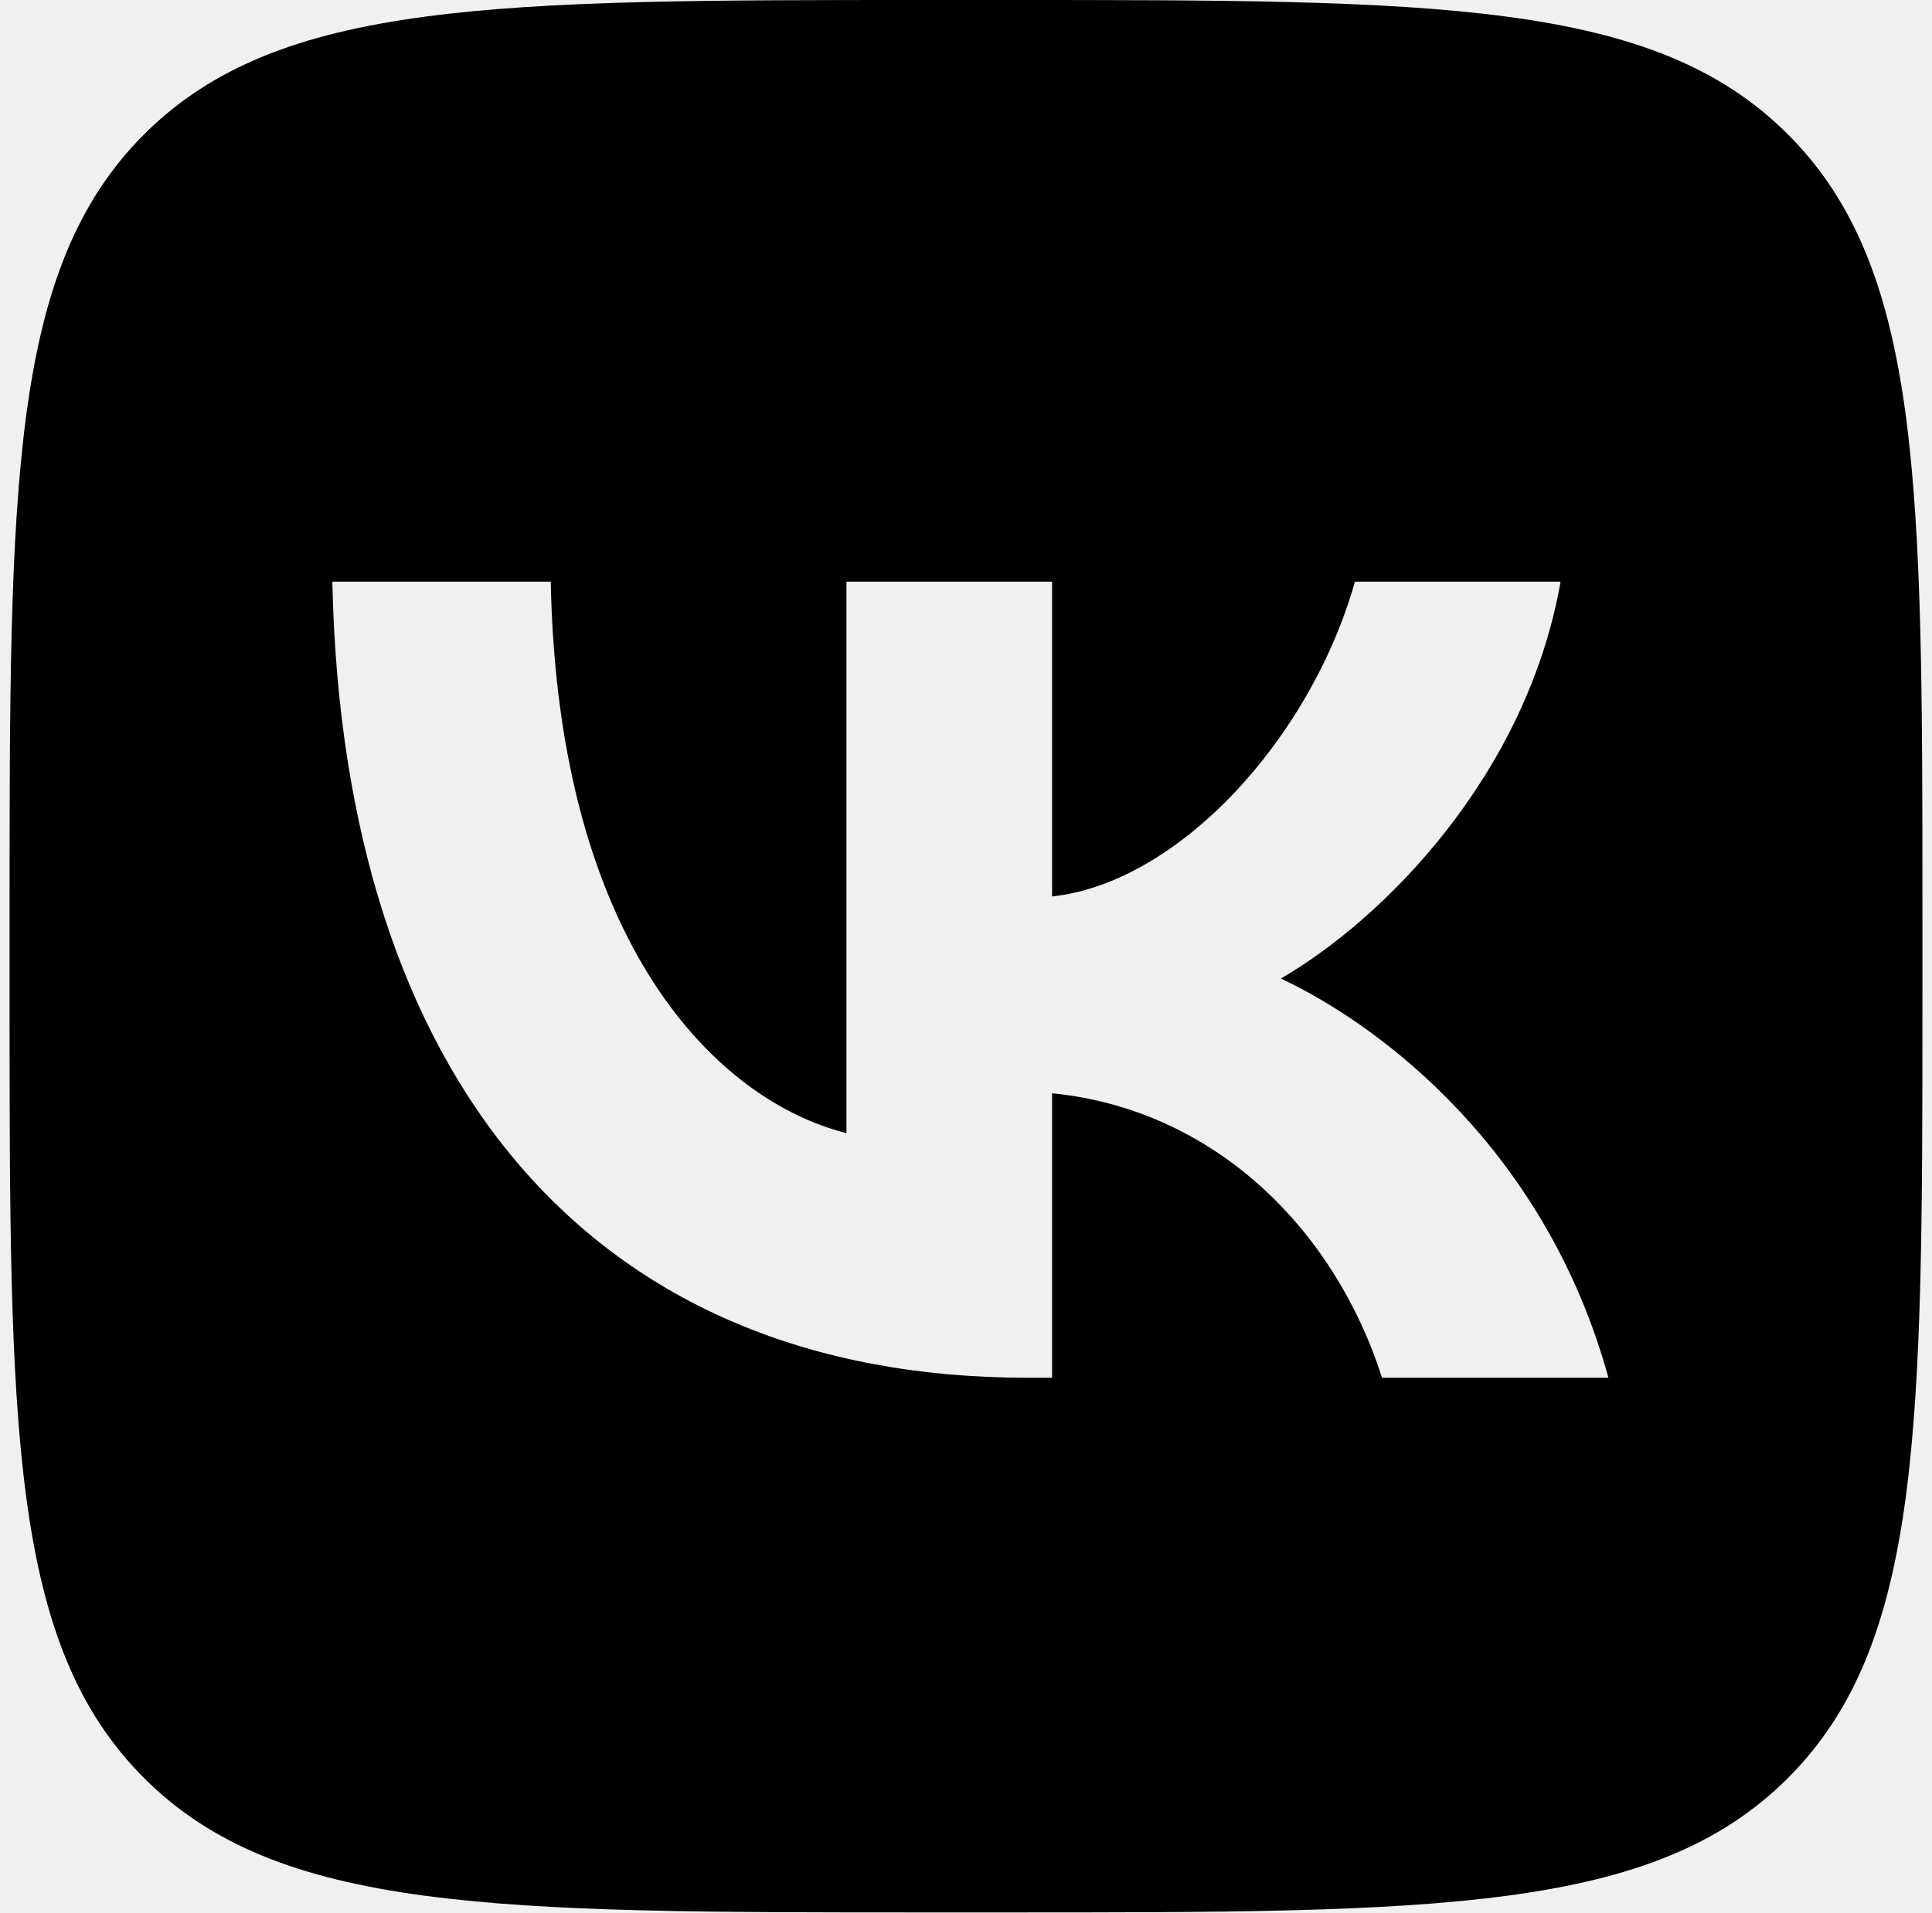
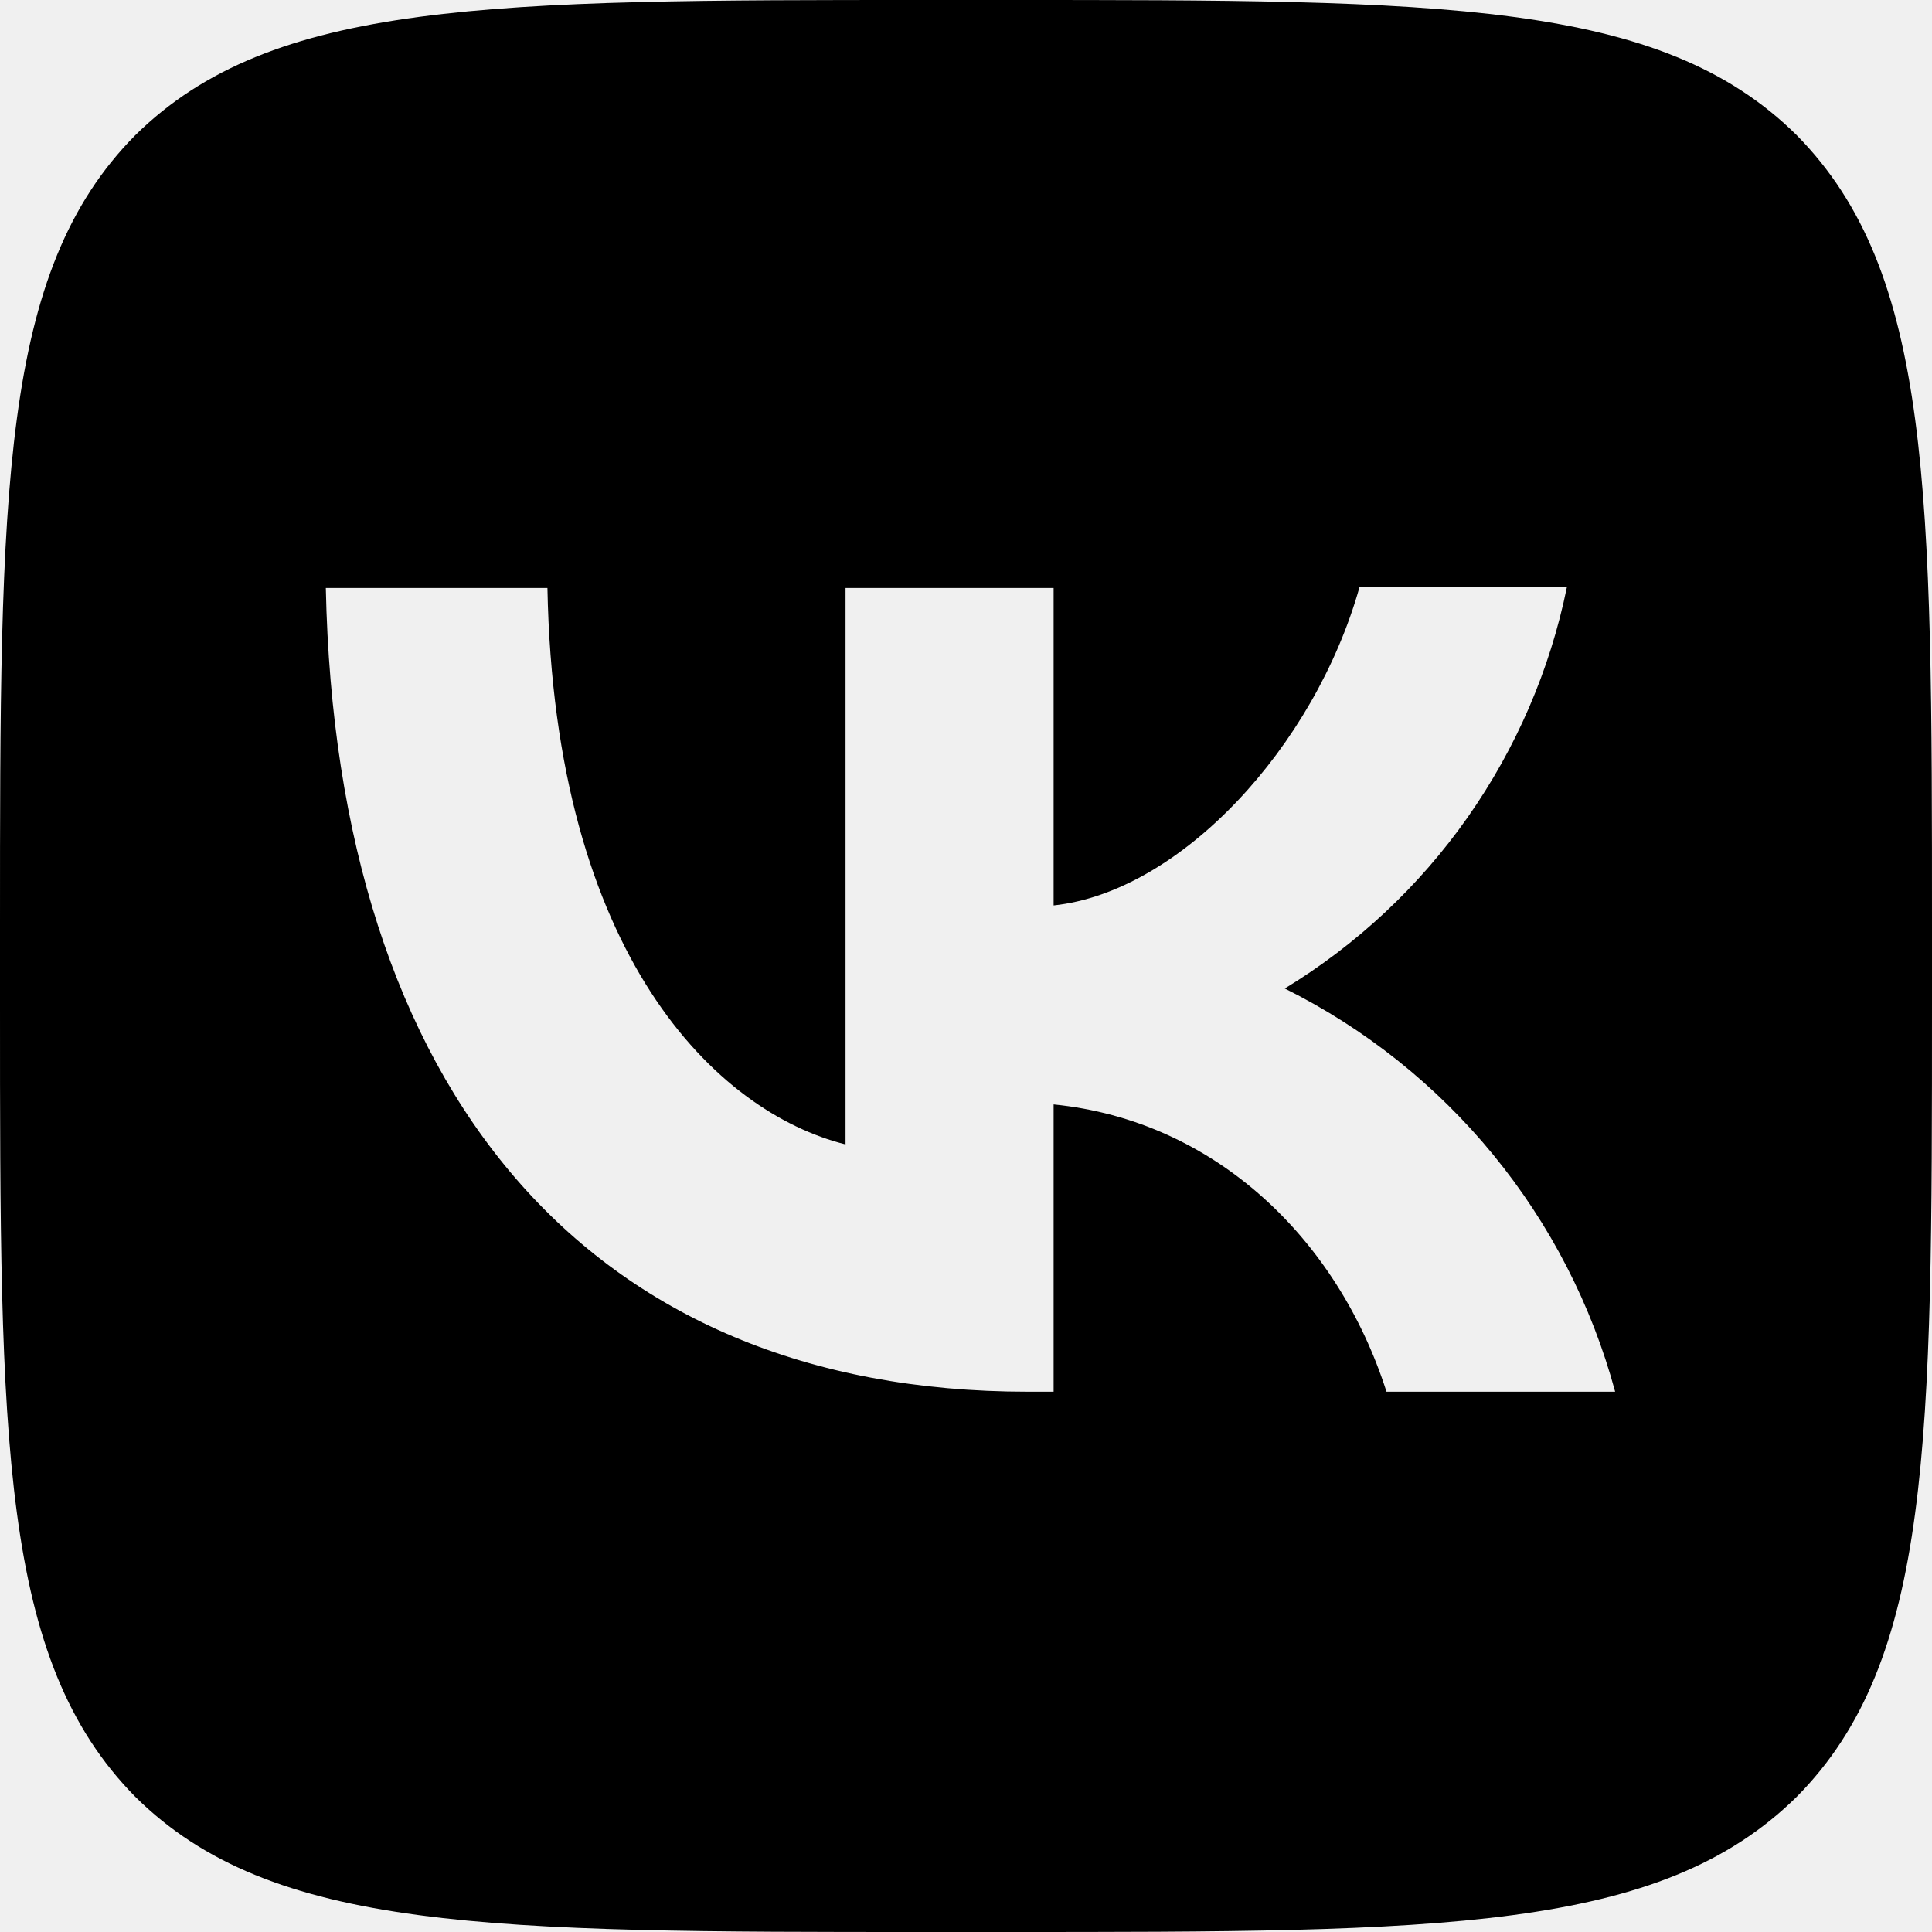
- <svg xmlns="http://www.w3.org/2000/svg" width="101" height="100" viewBox="0 0 101 100" fill="none">
-   <g clip-path="url(#clip0_2_16)">
-     <path fill-rule="evenodd" clip-rule="evenodd" d="M7.529 7.029C0.5 14.059 0.5 25.373 0.5 48V52C0.5 74.627 0.5 85.941 7.529 92.971C14.559 100 25.873 100 48.5 100H52.5C75.127 100 86.441 100 93.471 92.971C100.5 85.941 100.5 74.627 100.5 52V48C100.5 25.373 100.5 14.059 93.471 7.029C86.441 0 75.127 0 52.5 0H48.5C25.873 0 14.559 0 7.529 7.029ZM17.375 30.417C17.917 56.417 30.917 72.042 53.708 72.042H55V57.167C63.375 58 69.708 64.125 72.25 72.042H84.084C80.834 60.209 72.291 53.667 66.958 51.167C72.291 48.084 79.791 40.584 81.583 30.417H70.833C68.499 38.667 61.584 46.167 55 46.875V30.417H44.25V59.25C37.583 57.584 29.167 49.5 28.792 30.417H17.375Z" fill="black" />
-   </g>
-   <defs>
-     <clipPath id="clip0_2_16">
-       <rect width="100" height="100" fill="white" transform="translate(0.5)" />
-     </clipPath>
-   </defs>
+ <svg xmlns="http://www.w3.org/2000/svg" width="20" height="20" viewBox="0 0 20 20" fill="none">
+   <path fill-rule="evenodd" clip-rule="evenodd" d="M1.4 1.4C0 2.813 0 5.073 0 9.6V10.4C0 14.92 0 17.18 1.4 18.6C2.813 20 5.073 20 9.6 20H10.4C14.92 20 17.18 20 18.6 18.6C20 17.187 20 14.927 20 10.4V9.6C20 5.08 20 2.82 18.6 1.4C17.187 0 14.927 0 10.4 0H9.6C5.08 0 2.82 0 1.4 1.4ZM3.373 6.087C3.48 11.287 6.08 14.407 10.64 14.407H10.907V11.433C12.58 11.6 13.847 12.827 14.353 14.407H16.72C16.477 13.509 16.047 12.673 15.457 11.953C14.868 11.234 14.133 10.648 13.3 10.233C14.046 9.779 14.691 9.176 15.193 8.461C15.695 7.746 16.045 6.936 16.22 6.08H14.073C13.607 7.733 12.22 9.233 10.907 9.373V6.087H8.753V11.847C7.42 11.513 5.74 9.9 5.667 6.087H3.373Z" fill="black" />
</svg>
